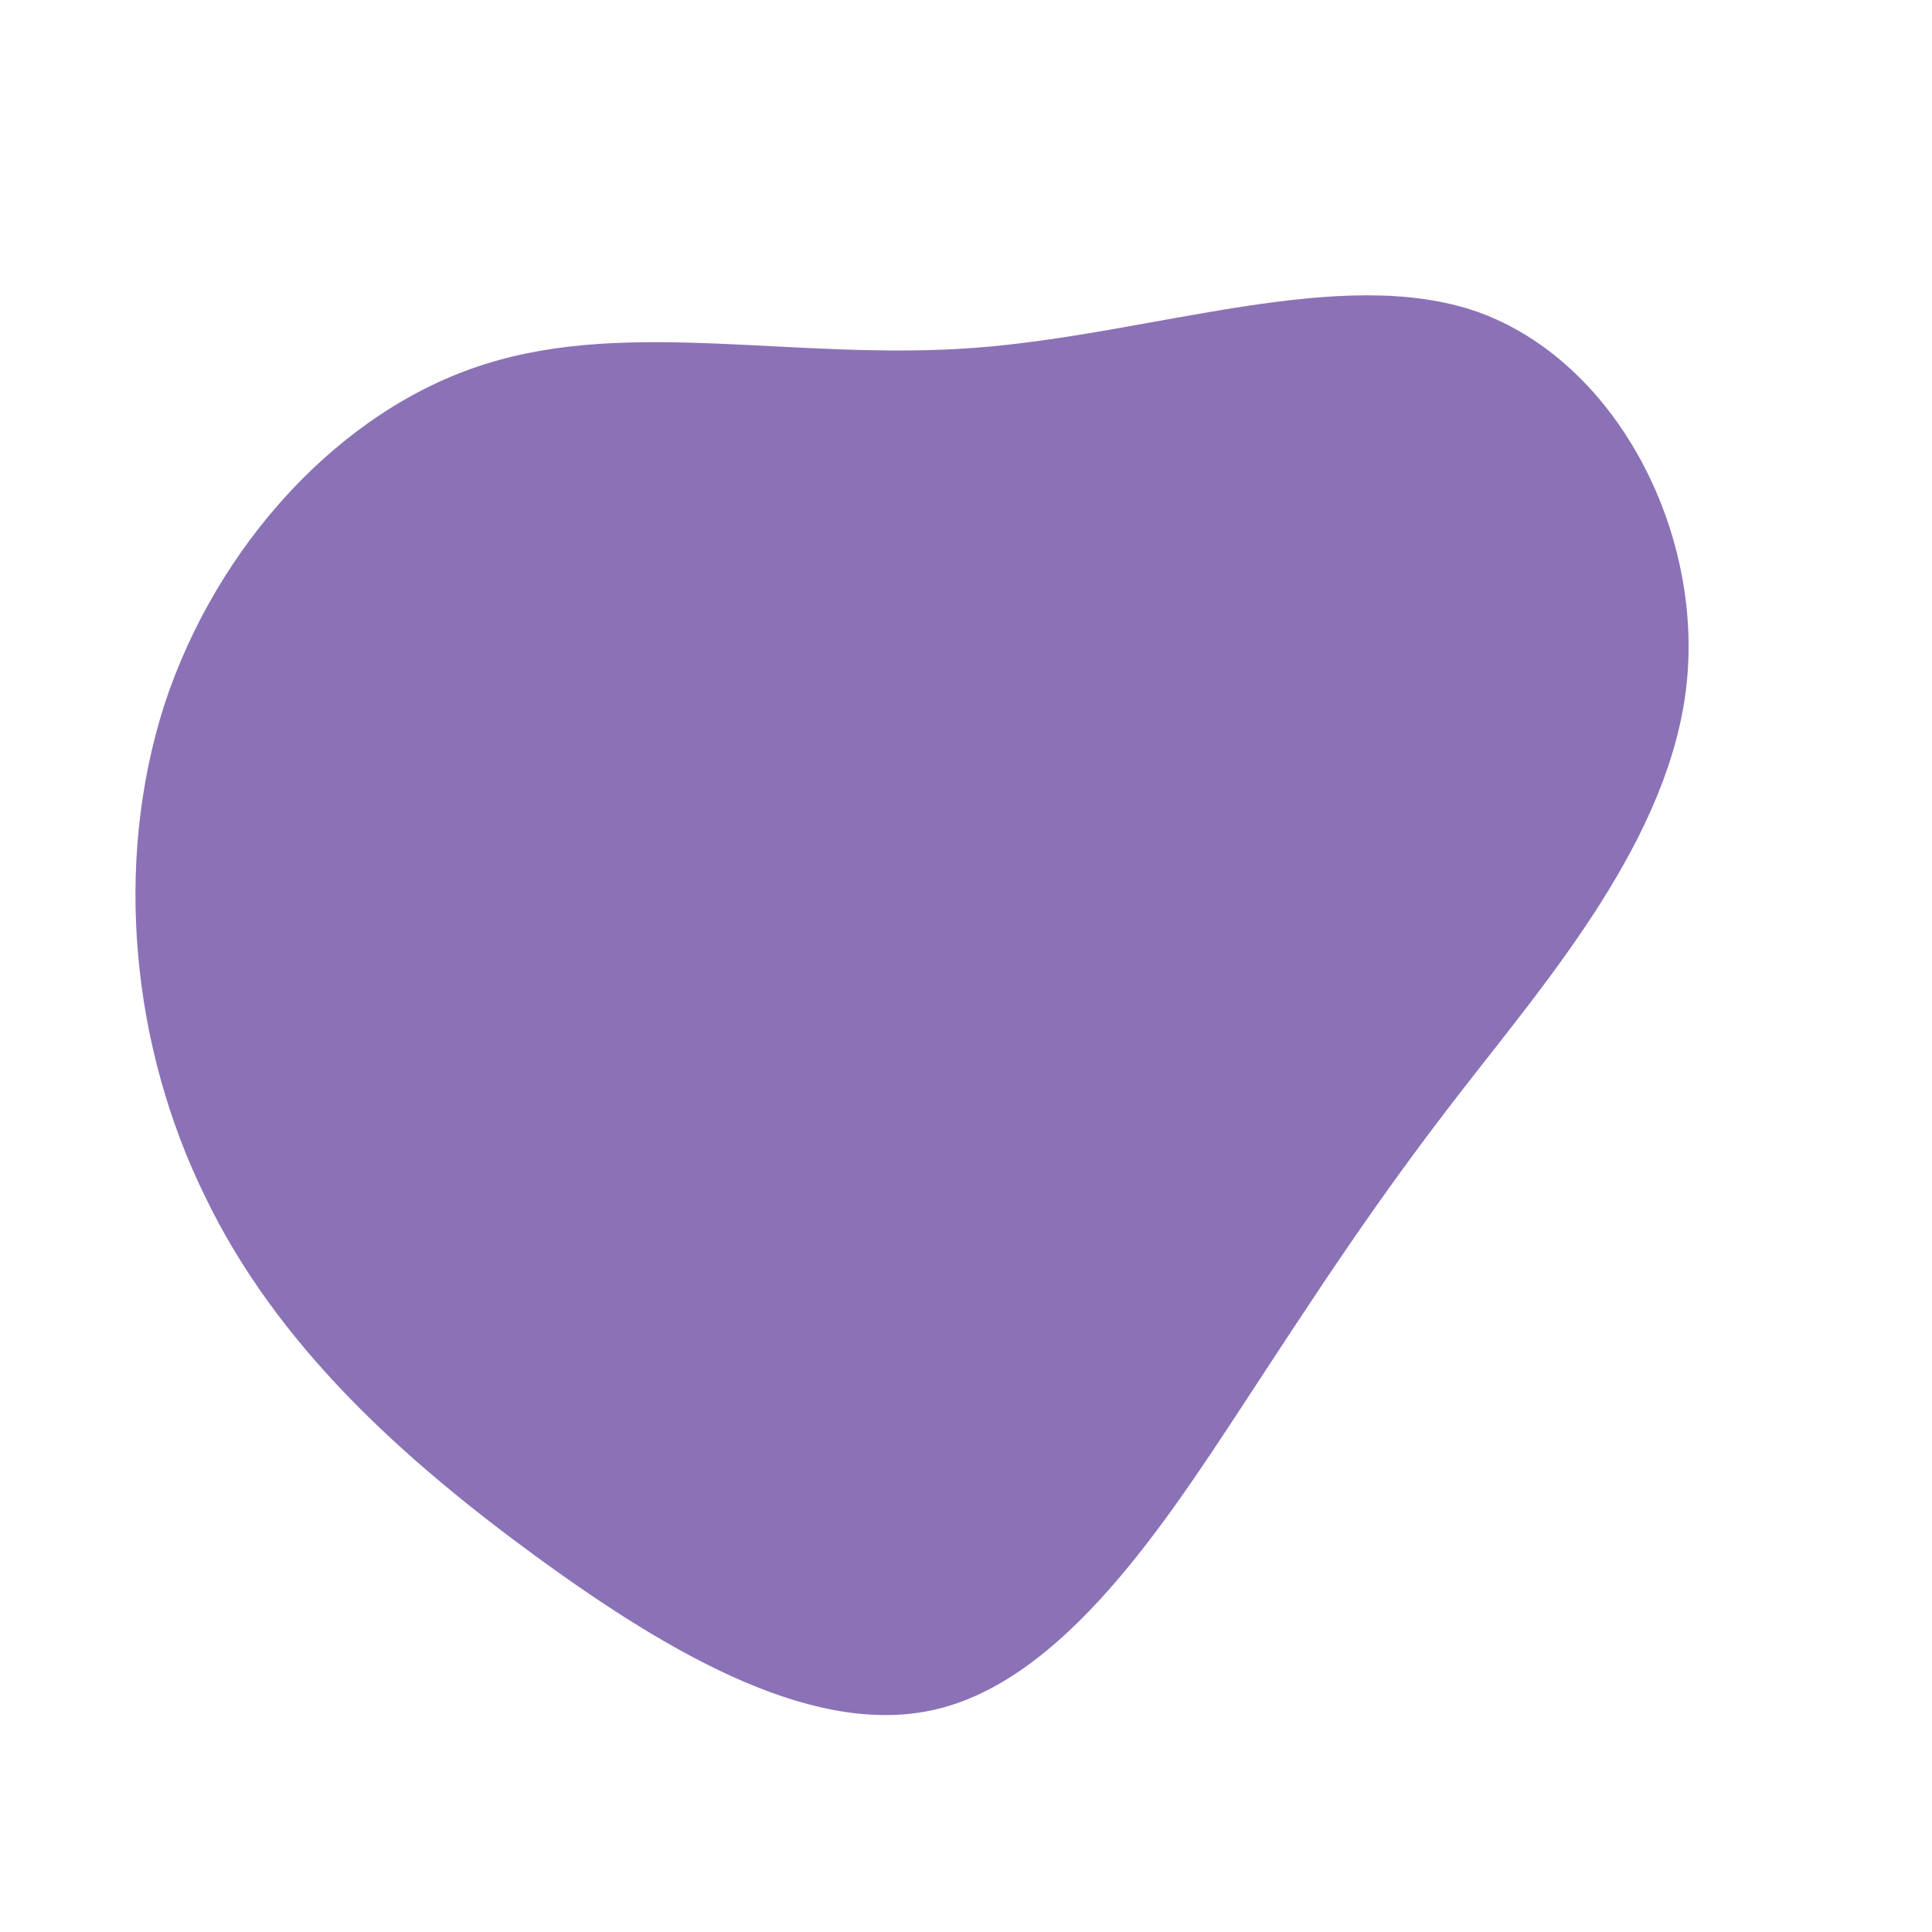
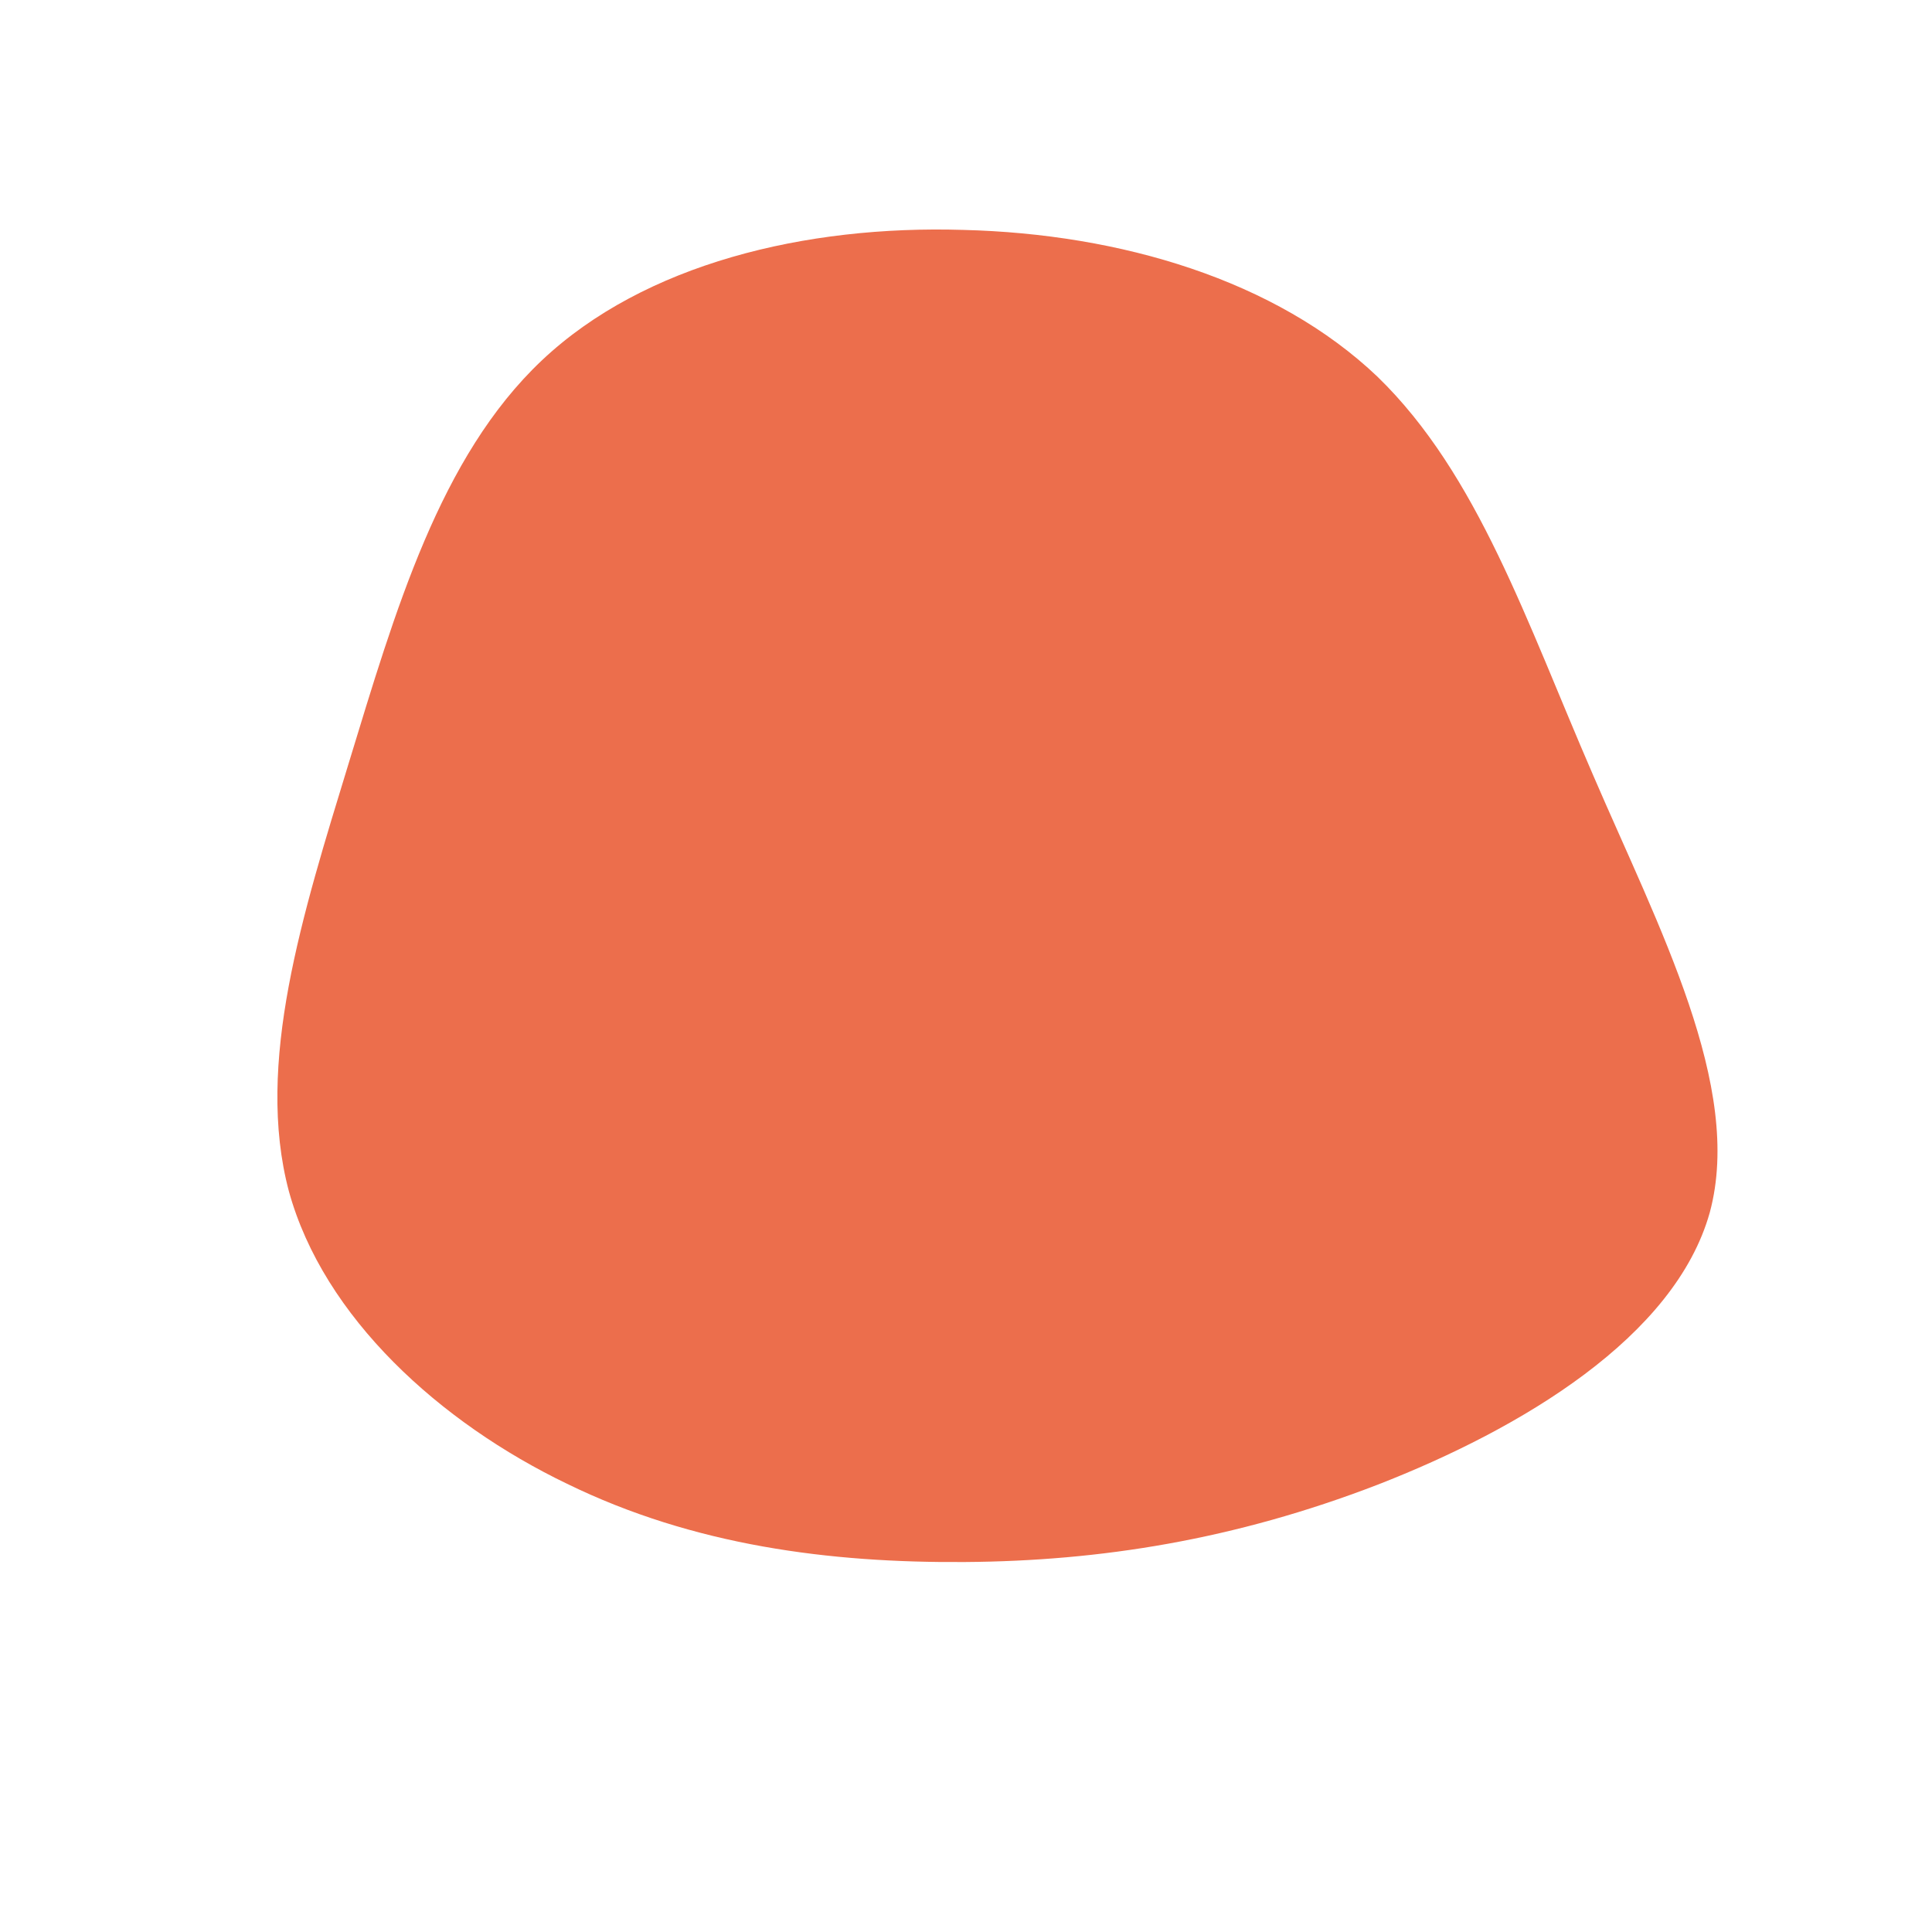
<svg xmlns="http://www.w3.org/2000/svg" viewBox="0 0 200 200">
-   <path fill="#8B72B6" d="M53,-67.7C67.2,-62.6,76.3,-45.2,74.6,-29.2C72.9,-13.3,60.4,1.2,51.4,12.8C42.3,24.5,36.5,33.5,28.5,45.7C20.5,57.9,10.3,73.4,-2.5,76.8C-15.2,80.2,-30.4,71.4,-44.4,61.2C-58.5,50.9,-71.4,39.2,-78.8,23.8C-86.3,8.5,-88.3,-10.4,-83,-27C-77.6,-43.5,-64.8,-57.6,-49.8,-62.3C-34.7,-67.1,-17.4,-62.6,1,-64C19.4,-65.4,38.8,-72.7,53,-67.7Z" transform="translate(100 100)" />
+   <path fill="#EC6E4C" d="M42.6,-61C53,-50.9,58,-35.7,64.9,-19.8C71.7,-4,80.5,12.5,77,25.5C73.4,38.4,57.5,47.9,42.6,53.7C27.8,59.4,13.9,61.6,-0.1,61.7C-14.1,61.8,-28.2,60,-41.3,53.6C-54.4,47.3,-66.5,36.4,-70.1,23.3C-73.6,10.1,-68.7,-5.3,-63.9,-21C-59.1,-36.7,-54.5,-52.7,-43.9,-62.7C-33.3,-72.7,-16.6,-76.7,-0.3,-76.2C16,-75.8,32.1,-71,42.6,-61Z" transform="translate(100 100)" />
</svg>
